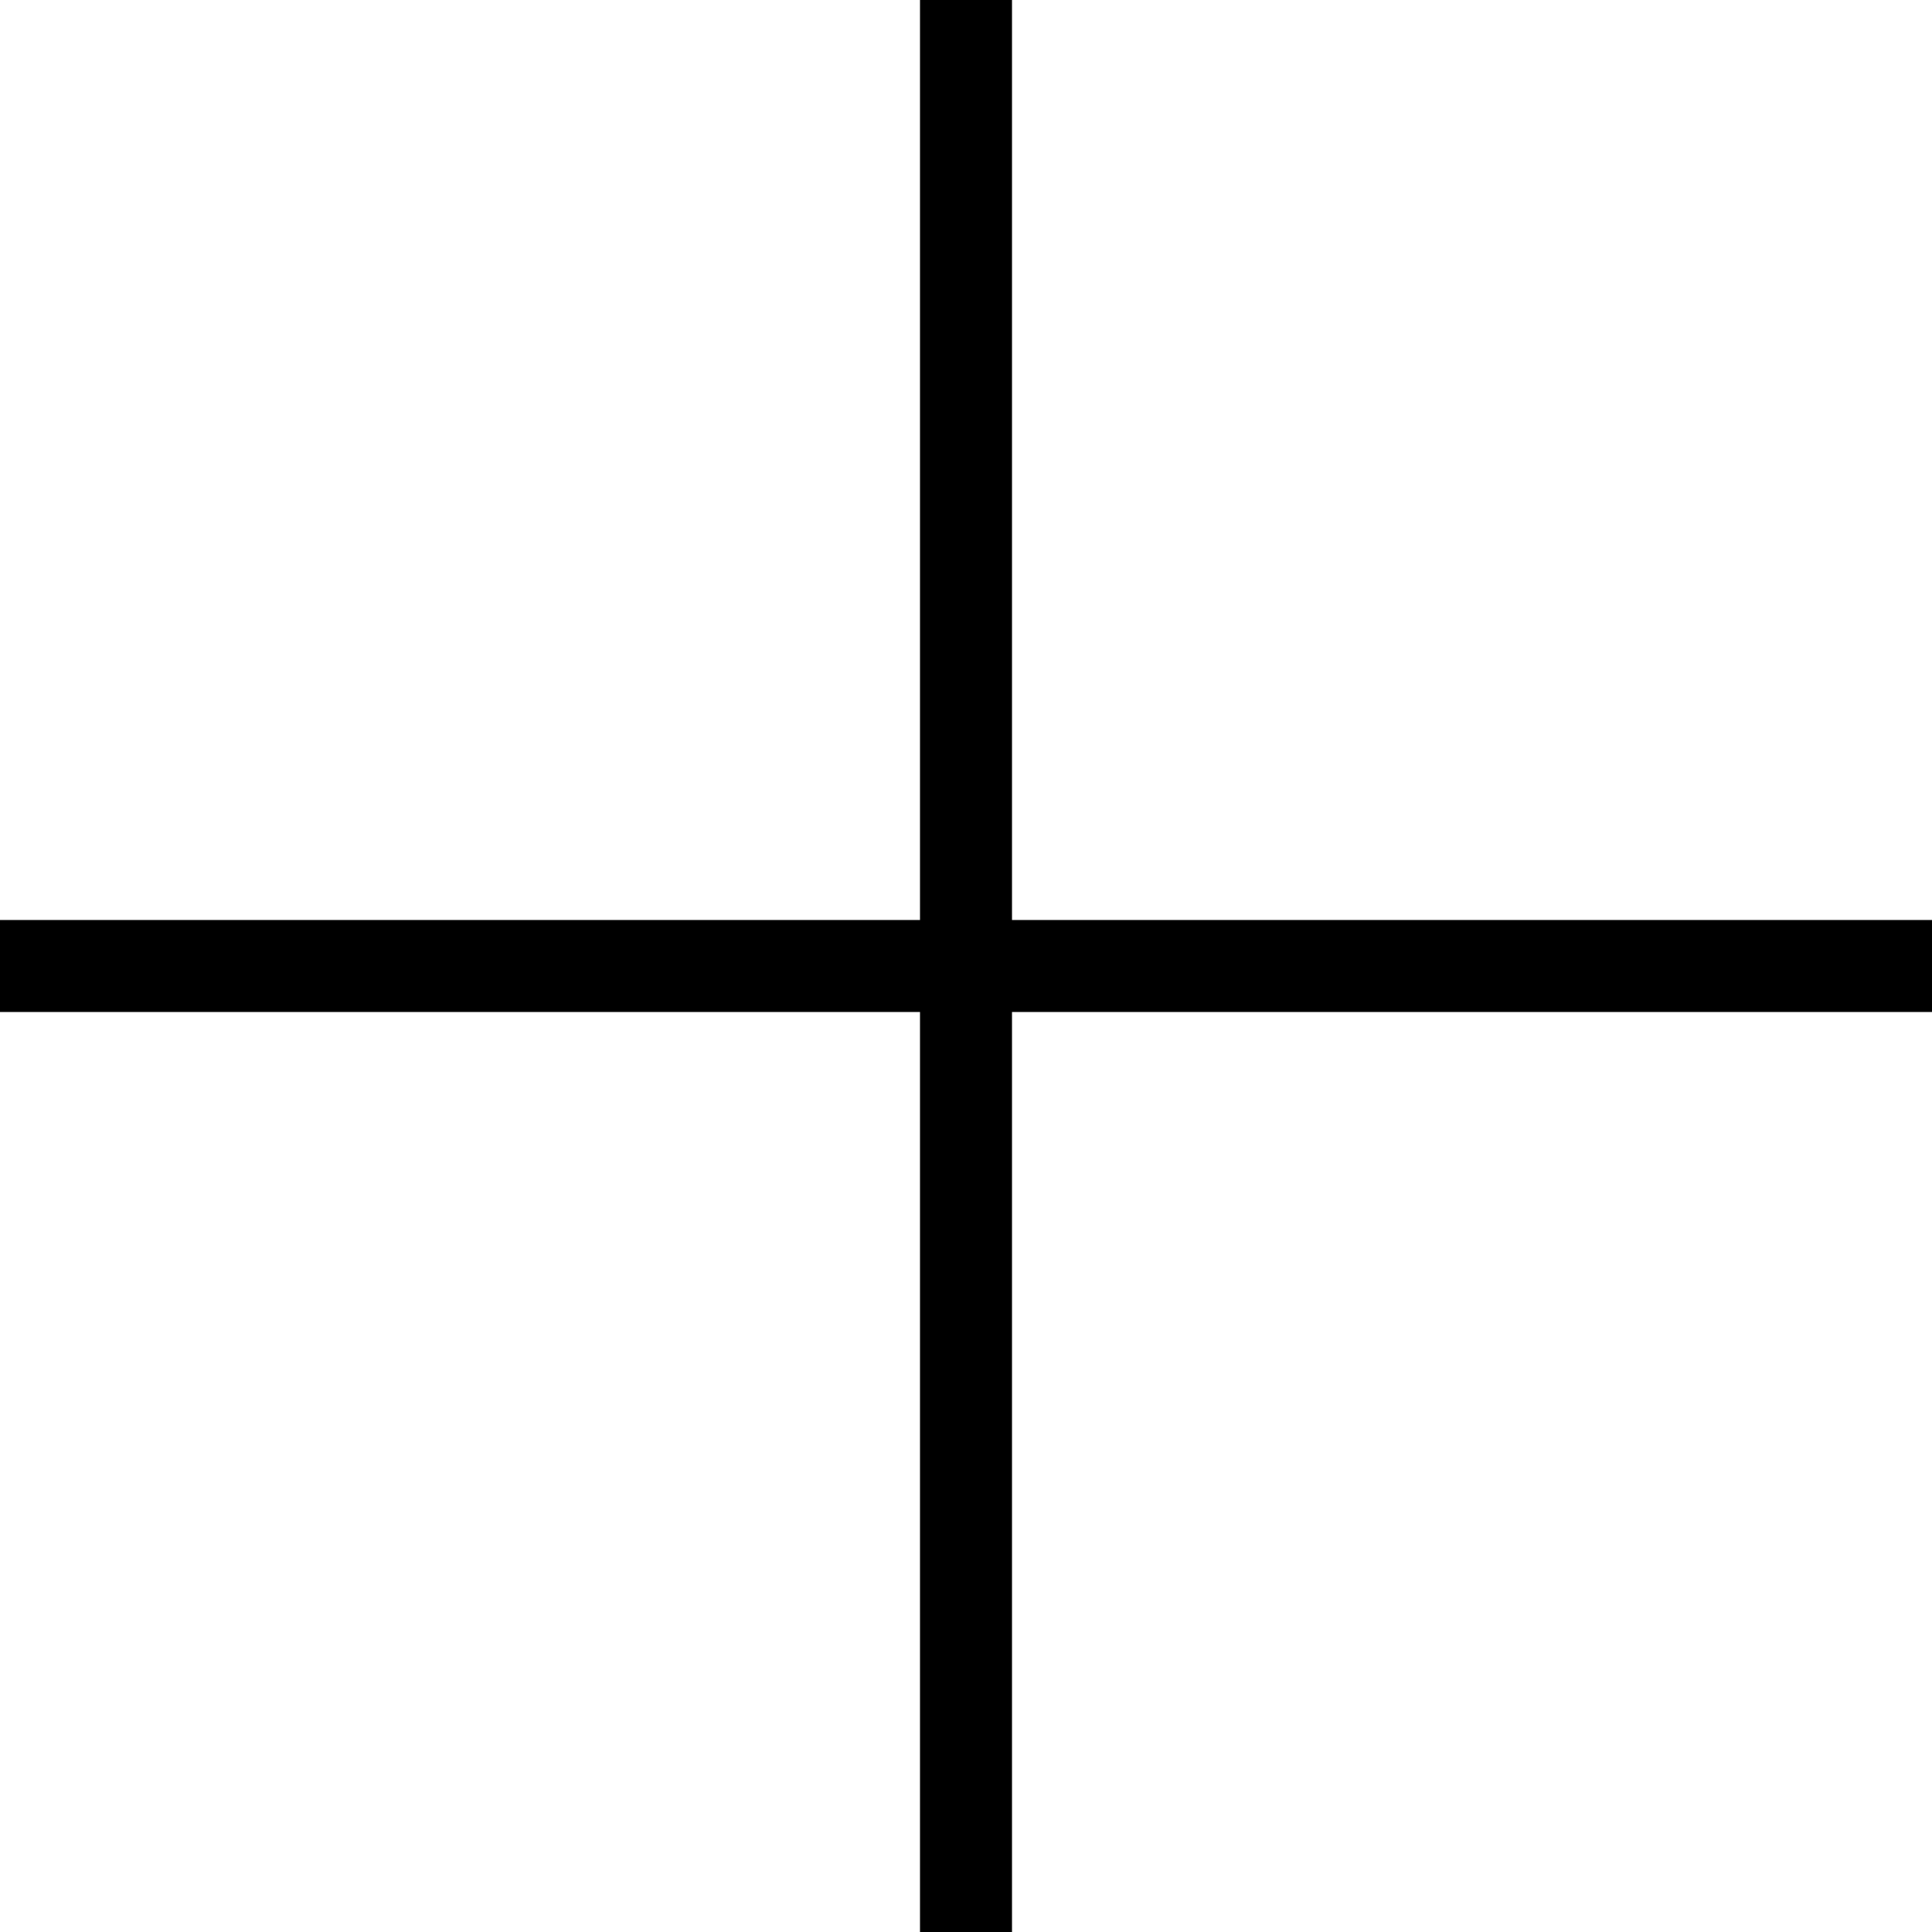
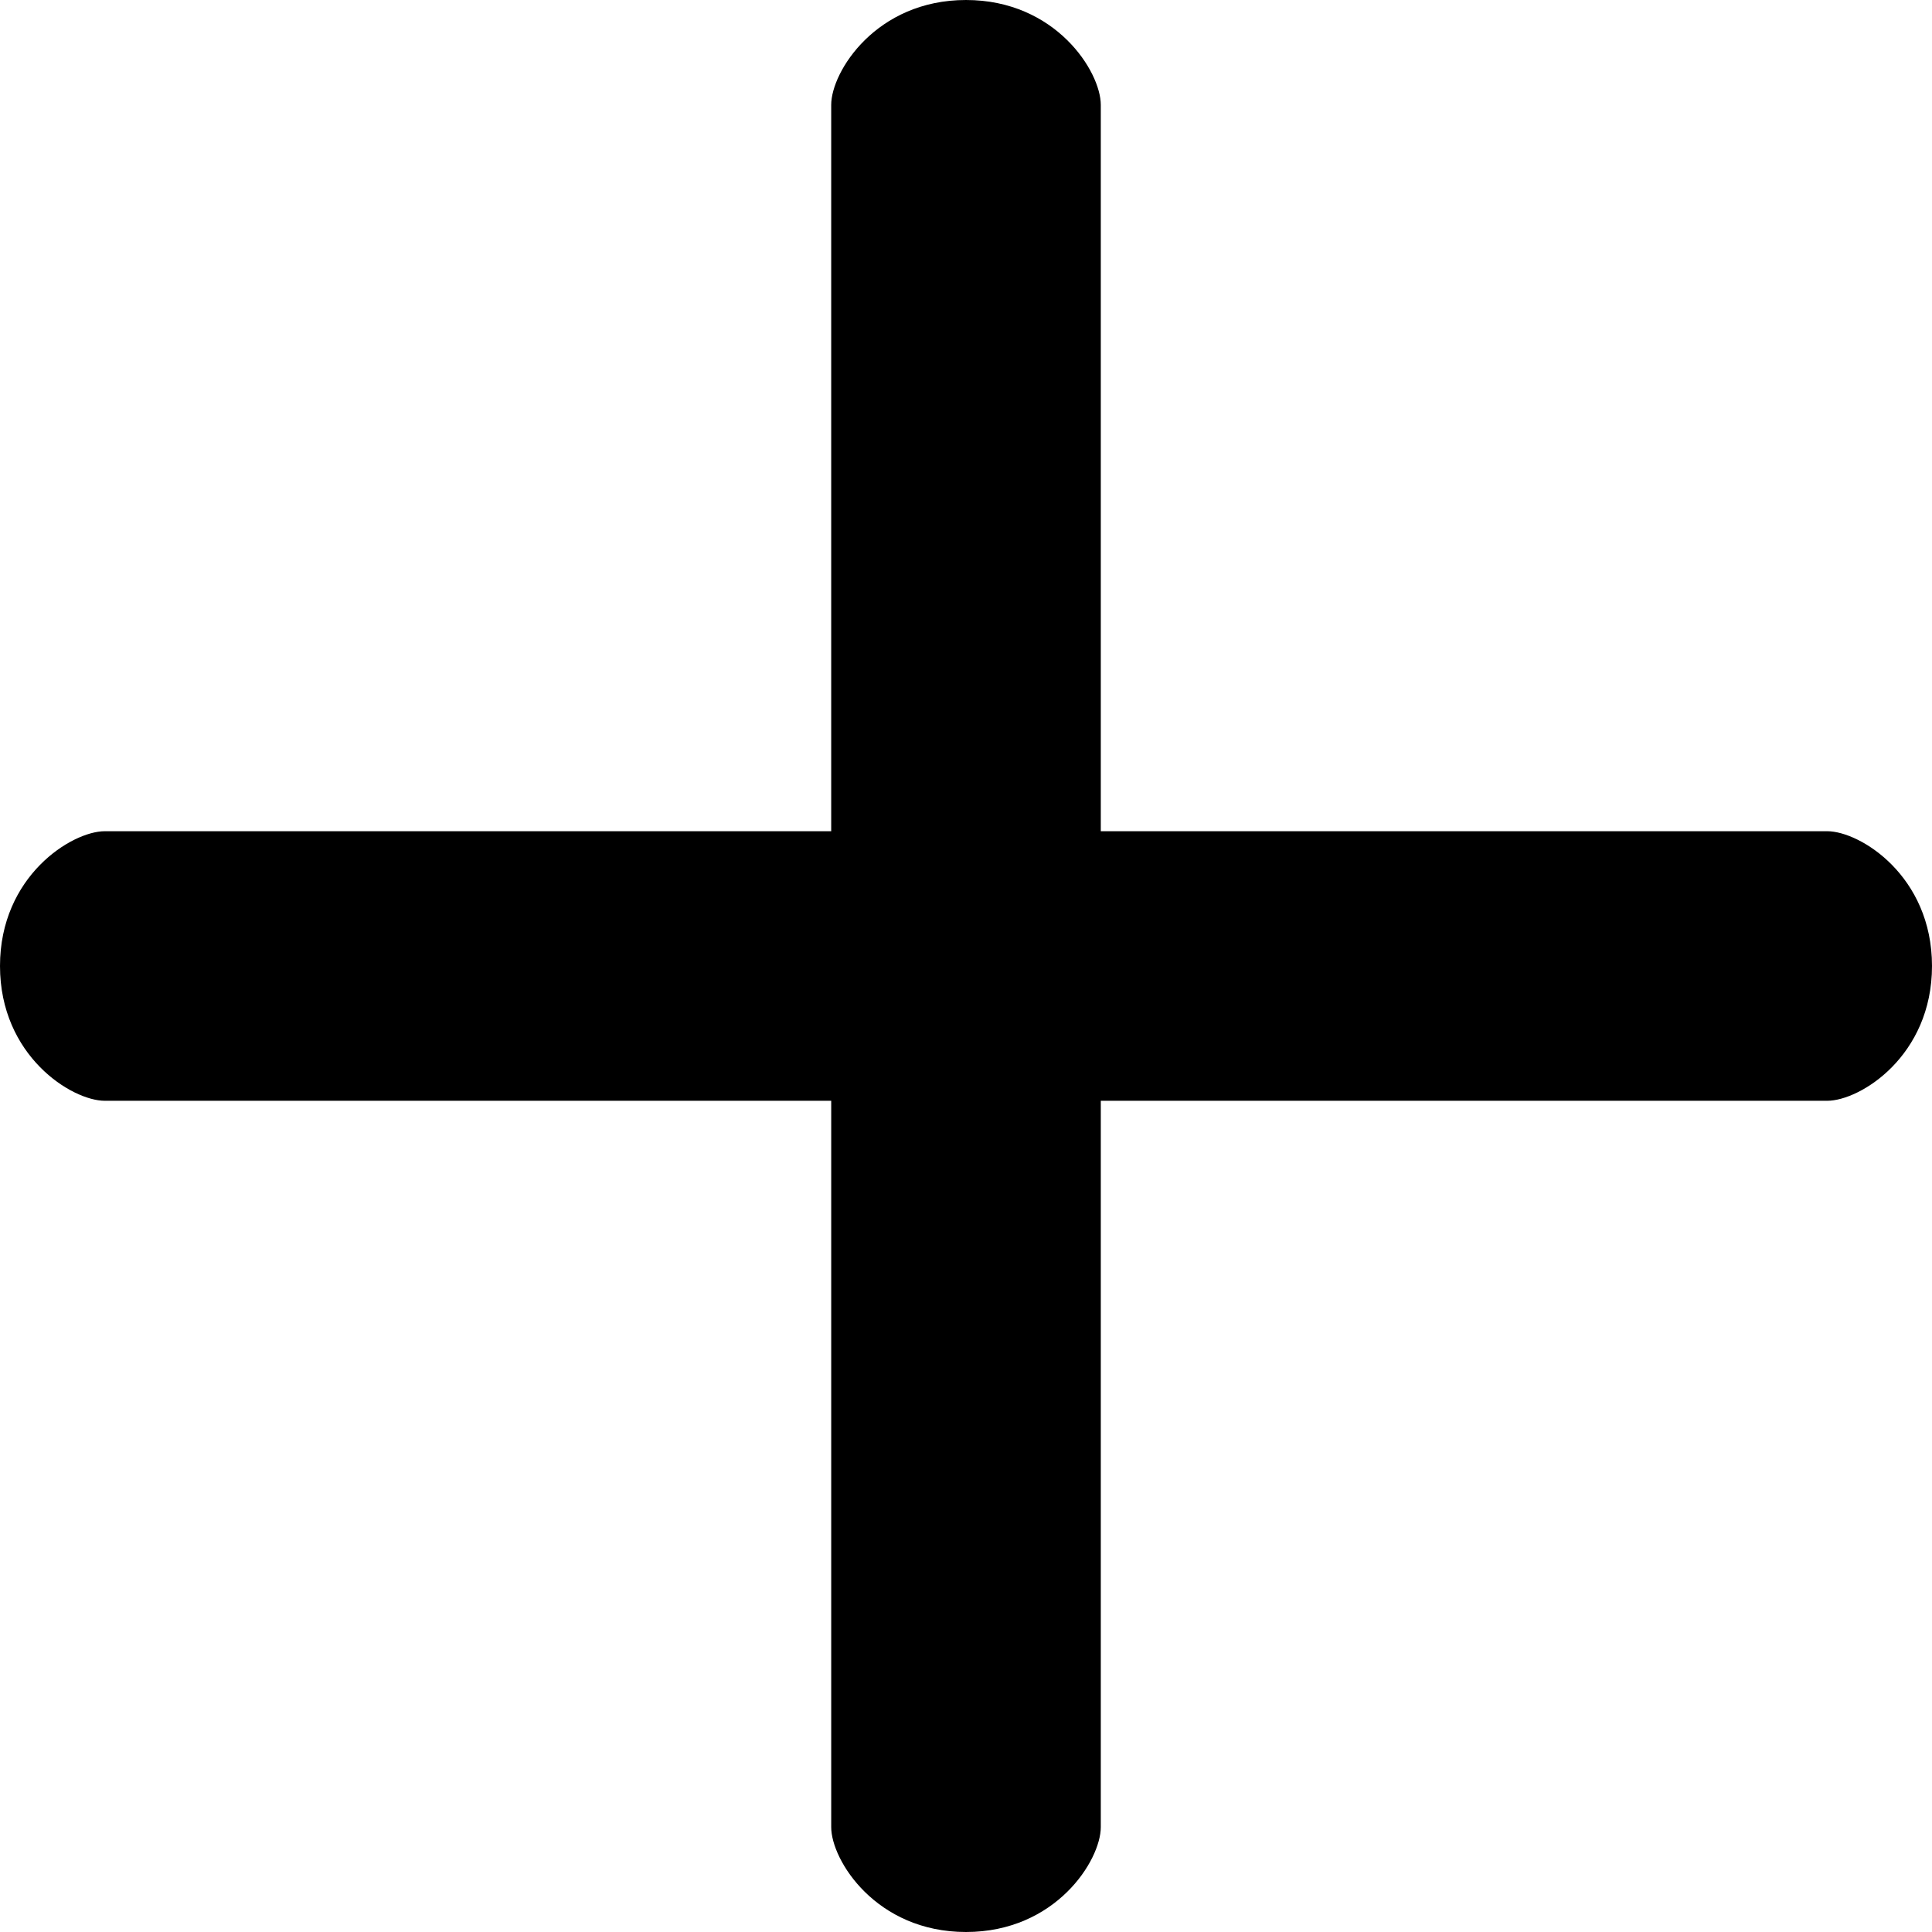
- <svg xmlns="http://www.w3.org/2000/svg" version="1.1" id="Capa_1" x="0px" y="0px" viewBox="0 0 42 42" style="enable-background:new 0 0 42 42;" xml:space="preserve">
-   <polygon points="42,20 22,20 22,0 20,0 20,20 0,20 0,22 20,22 20,42 22,42 22,22 42,22 " />
+ <svg xmlns="http://www.w3.org/2000/svg" version="1.1" id="Capa_1" x="0px" y="0px" viewBox="0 0 491.86 491.86" style="enable-background:new 0 0 491.86 491.86;" xml:space="preserve">
+   <g>
+     <g>
+       <path d="M465.167,211.614H280.245V26.691c0-8.424-11.439-26.69-34.316-26.69s-34.316,18.267-34.316,26.69v184.924H26.69    C18.267,211.614,0,223.053,0,245.929s18.267,34.316,26.69,34.316h184.924v184.924c0,8.422,11.438,26.69,34.316,26.69    s34.316-18.268,34.316-26.69V280.245H465.17c8.422,0,26.69-11.438,26.69-34.316S473.59,211.614,465.167,211.614z" />
+     </g>
+     <g>
+ 	</g>
+     <g>
+ 	</g>
+     <g>
+ 	</g>
+     <g>
+ 	</g>
+     <g>
+ 	</g>
+     <g>
+ 	</g>
+     <g>
+ 	</g>
+     <g>
+ 	</g>
+     <g>
+ 	</g>
+     <g>
+ 	</g>
+     <g>
+ 	</g>
+     <g>
+ 	</g>
+     <g>
+ 	</g>
+     <g>
+ 	</g>
+     <g>
+ 	</g>
+   </g>
  <g>
</g>
  <g>
</g>
  <g>
</g>
  <g>
</g>
  <g>
</g>
  <g>
</g>
  <g>
</g>
  <g>
</g>
  <g>
</g>
  <g>
</g>
  <g>
</g>
  <g>
</g>
  <g>
</g>
  <g>
</g>
  <g>
</g>
</svg>
